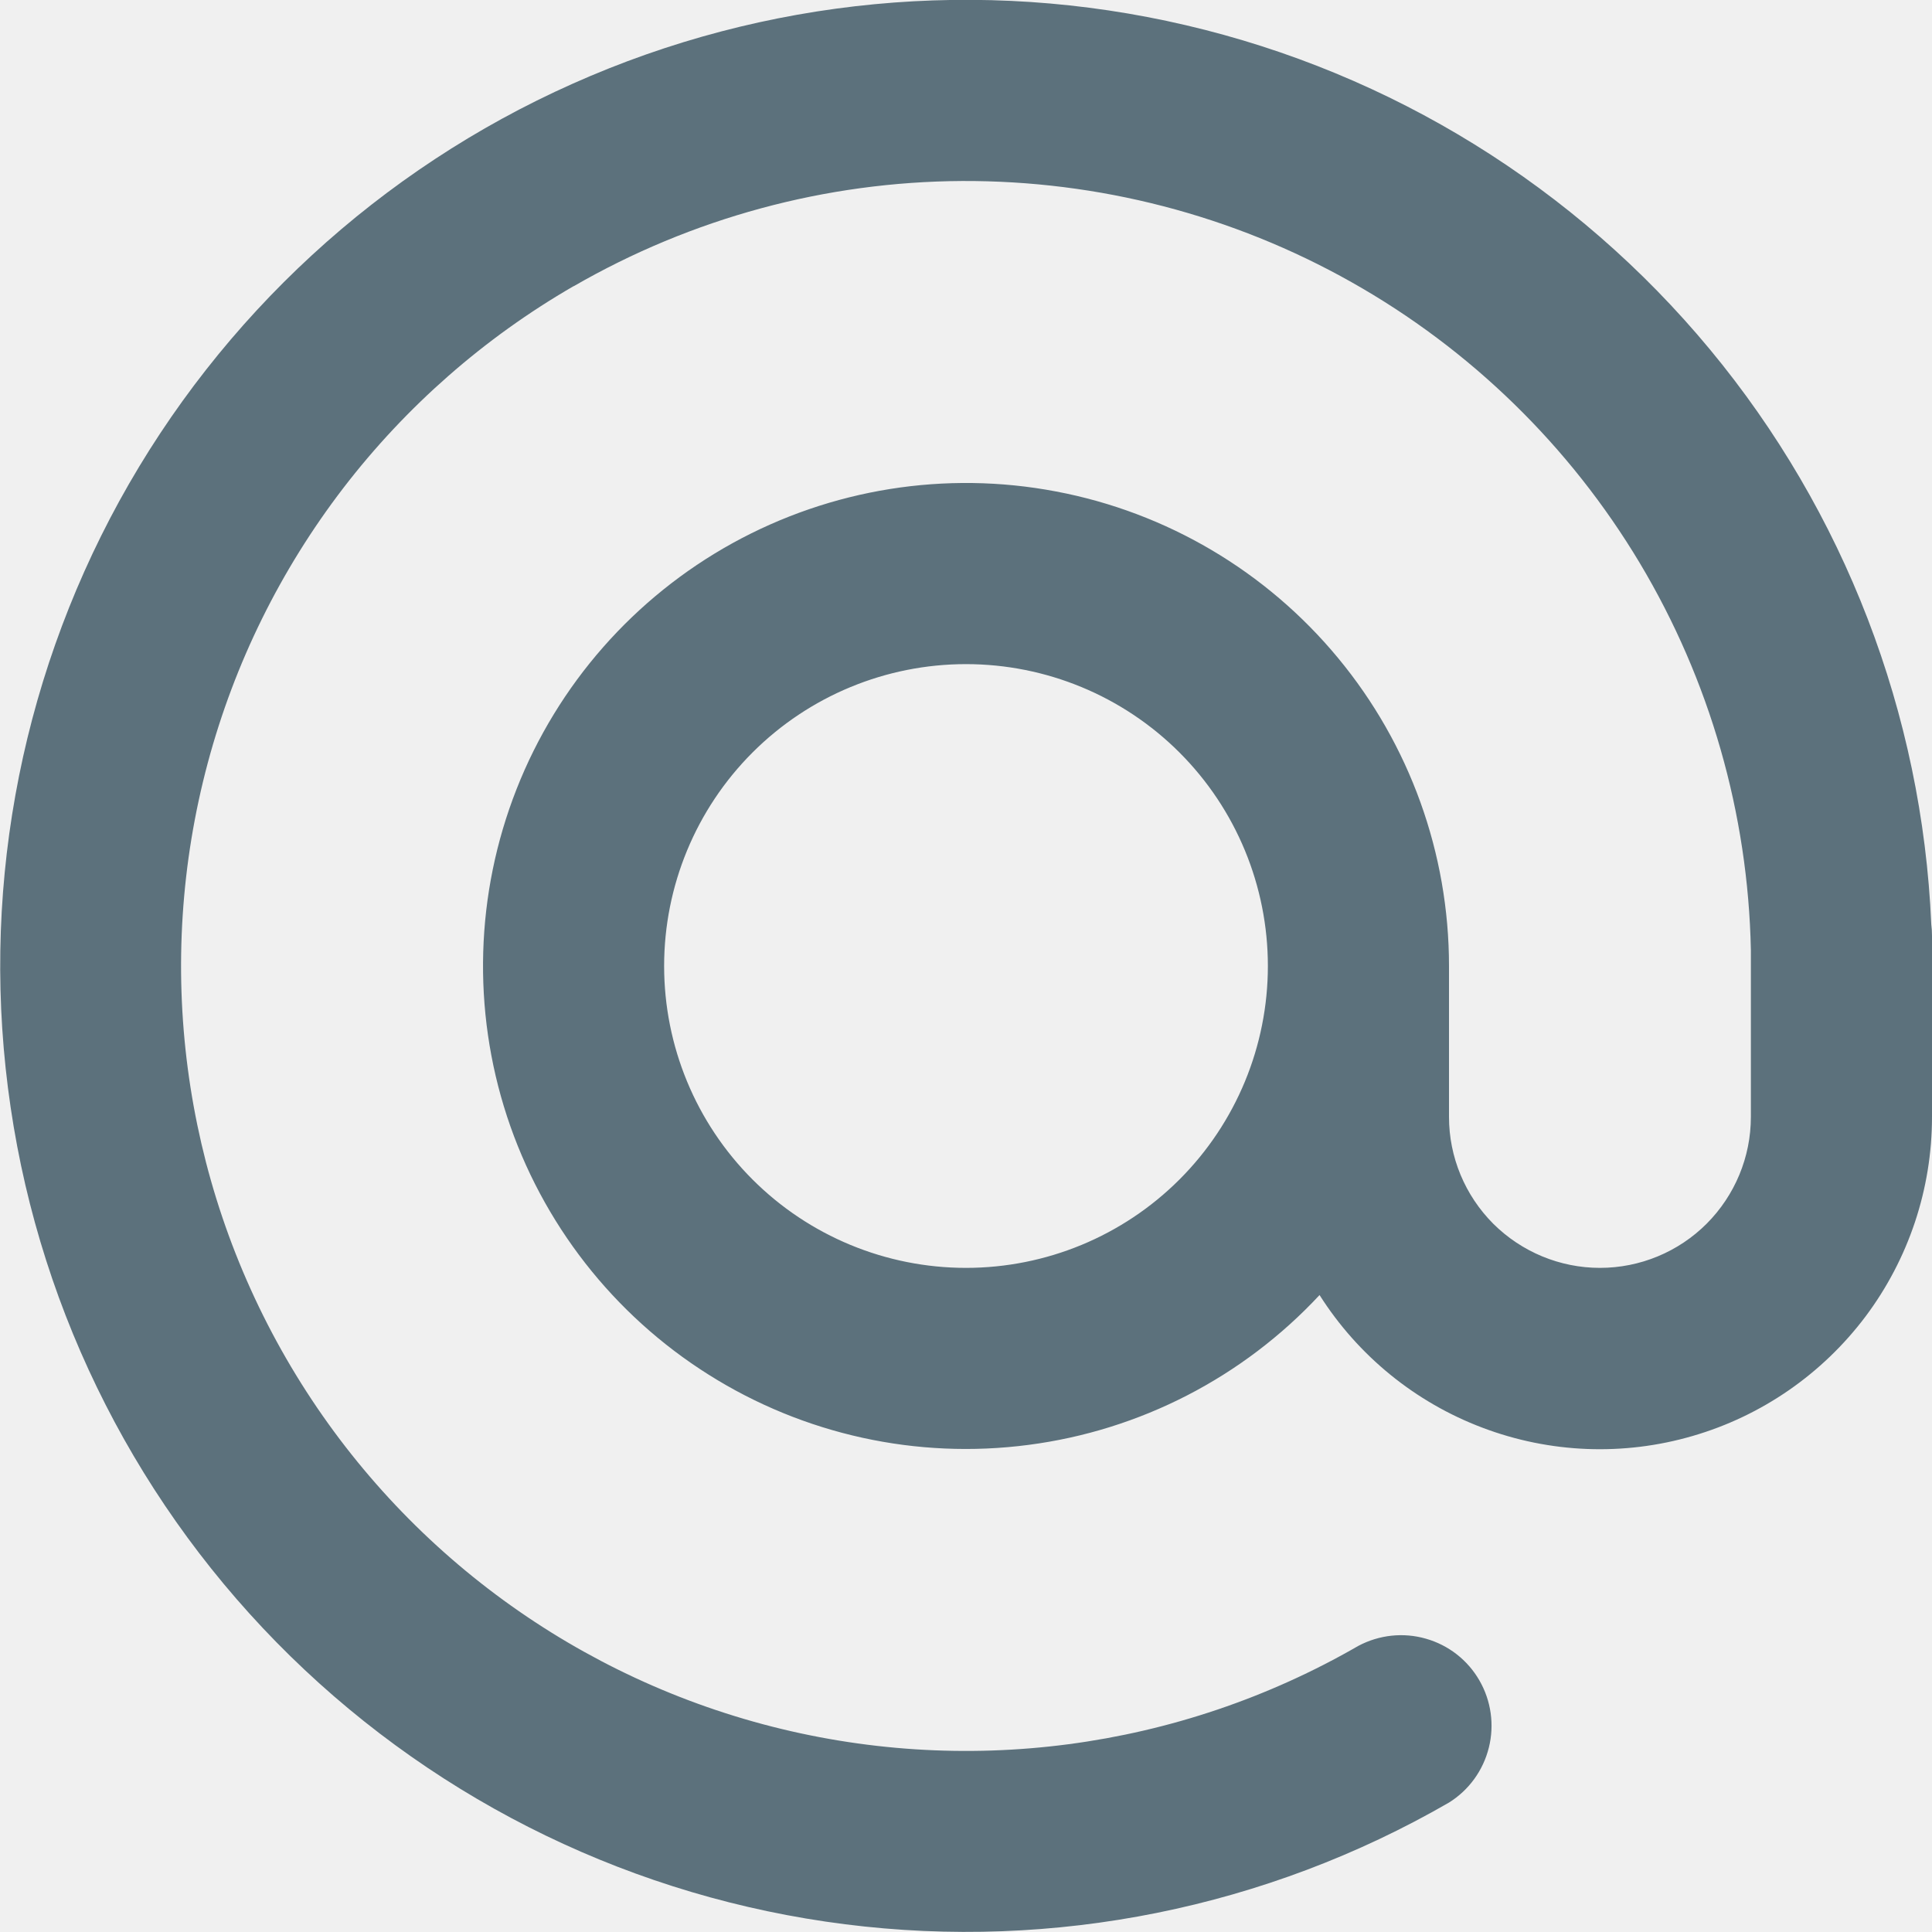
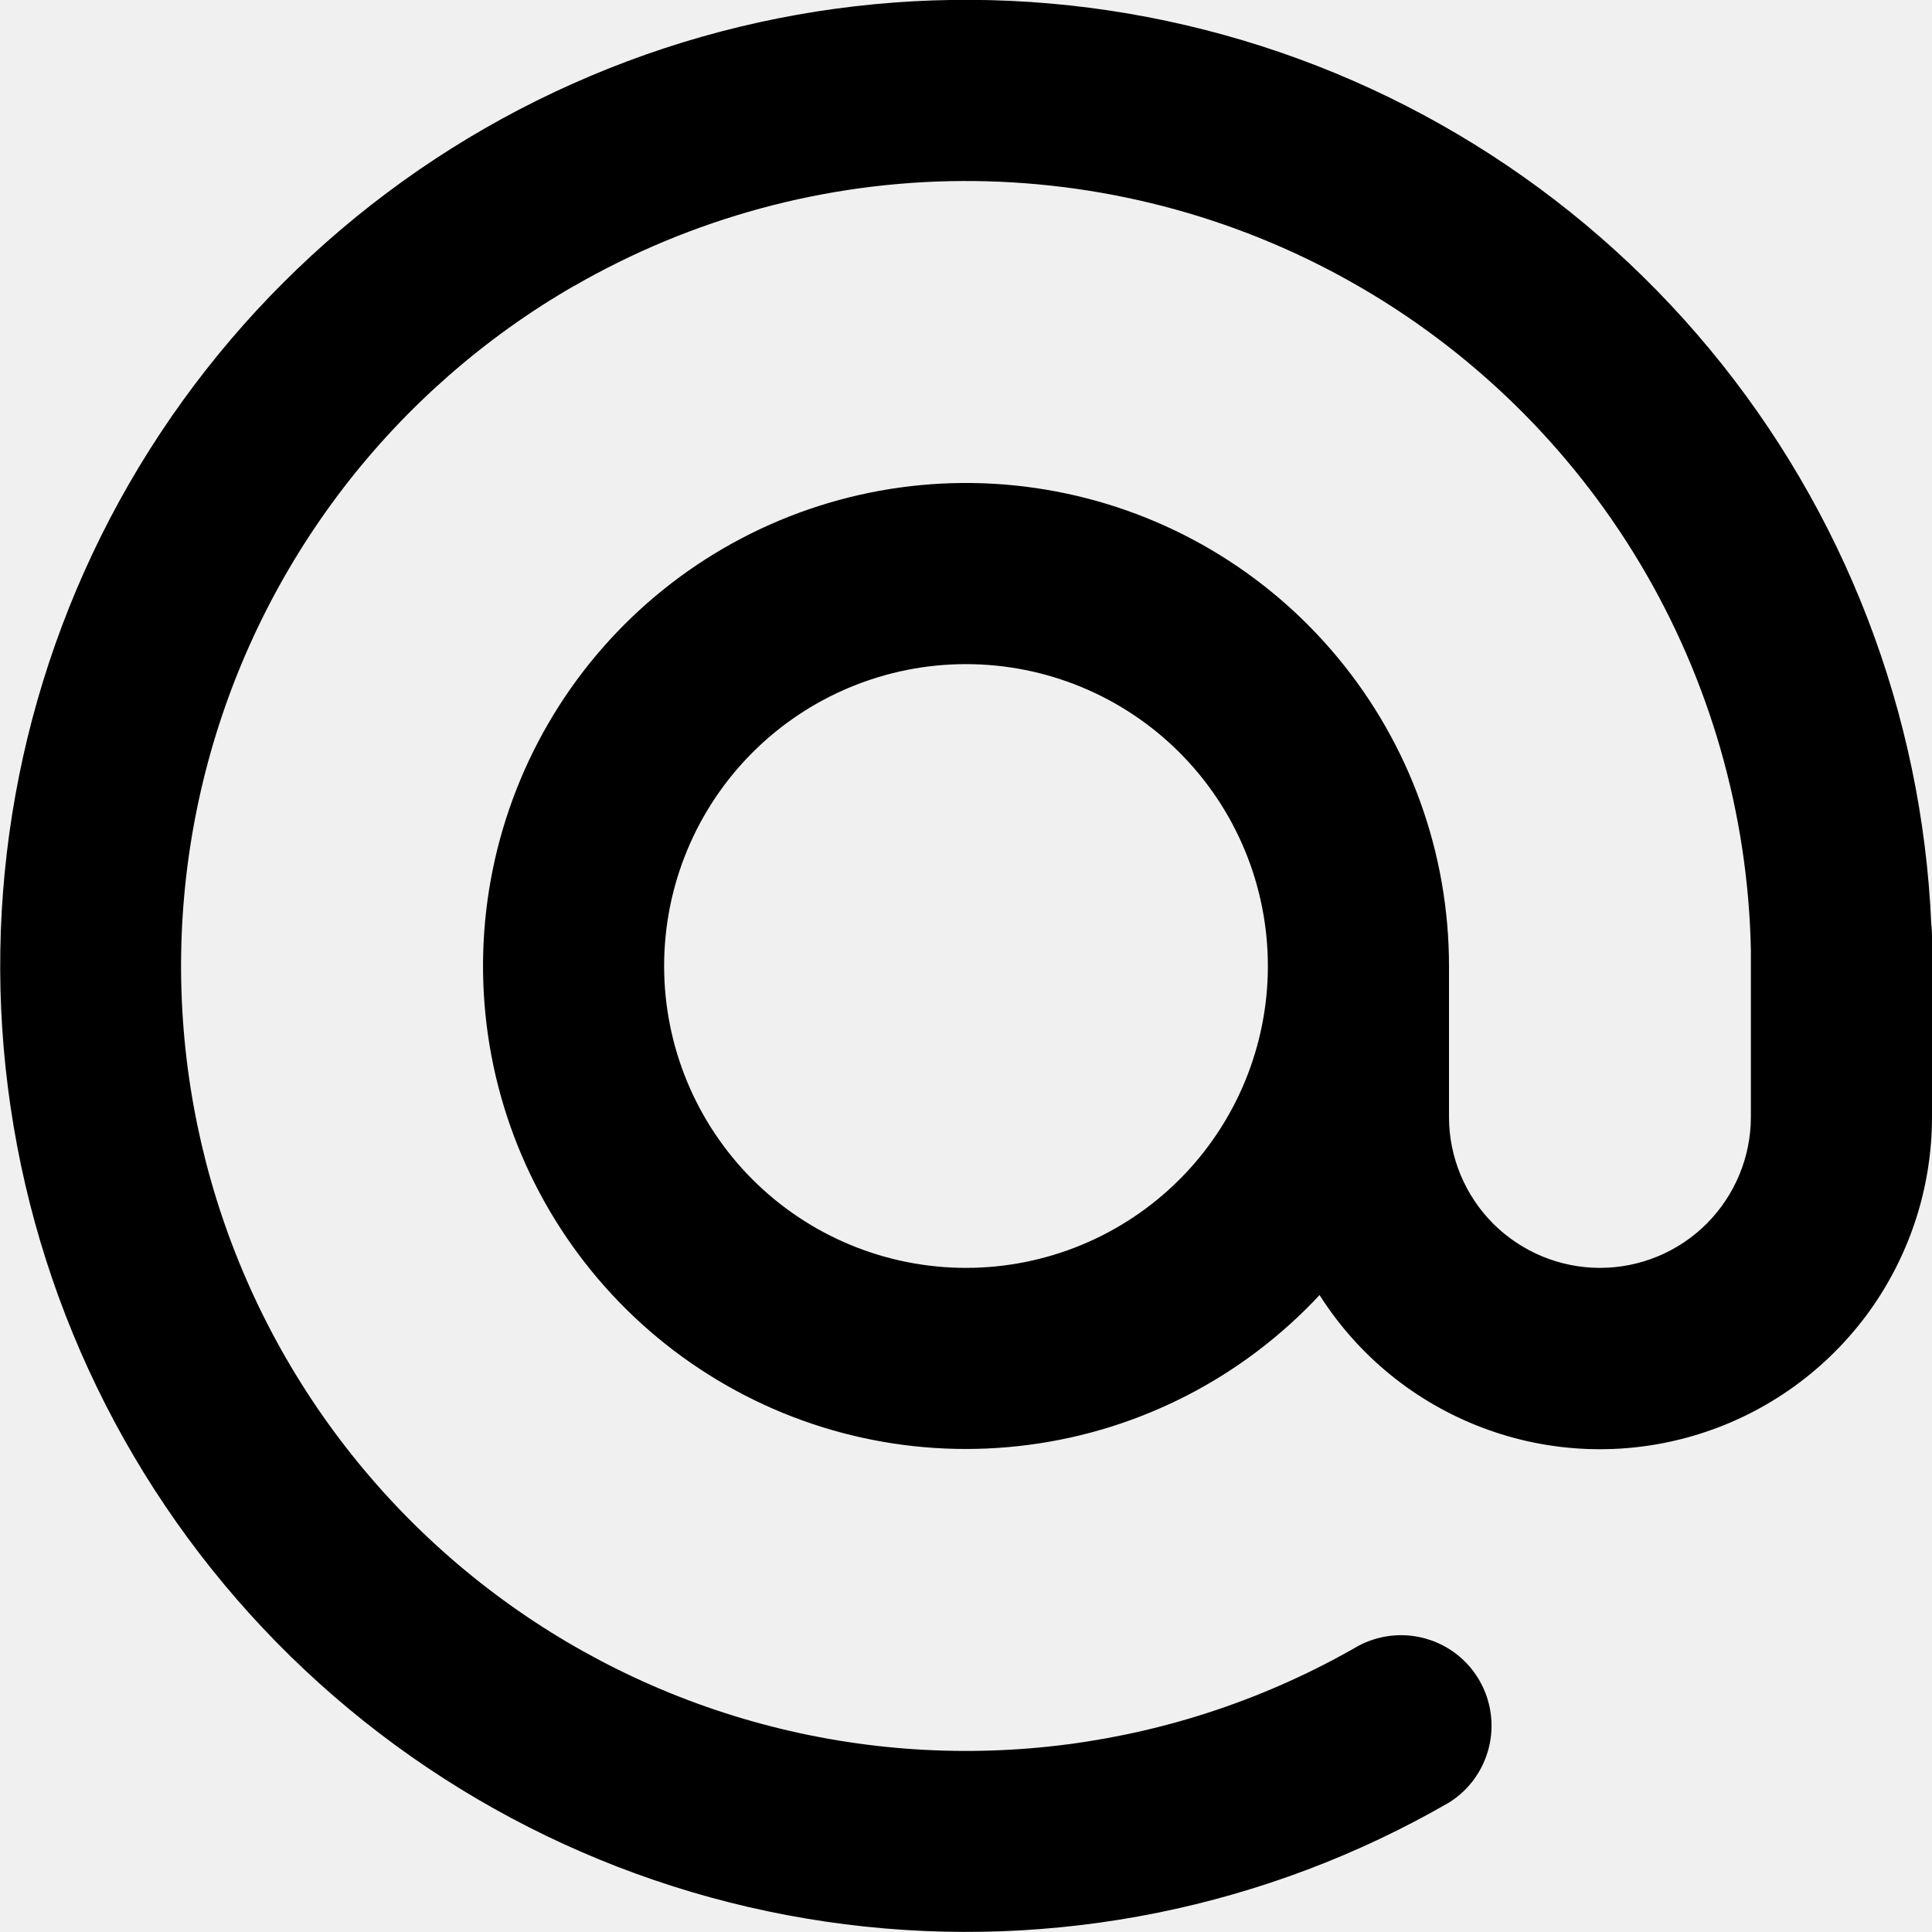
- <svg xmlns="http://www.w3.org/2000/svg" width="16" height="16" viewBox="0 0 16 16" fill="none">
-   <g clip-path="url(#clip0_2046_4538)">
-     <path fill-rule="evenodd" clip-rule="evenodd" d="M4.75 2.37C4.011 2.797 3.363 3.365 2.843 4.042C2.323 4.72 1.942 5.492 1.721 6.317C1.275 7.982 1.508 9.757 2.37 11.25C3.232 12.743 4.652 13.833 6.317 14.279C7.982 14.725 9.757 14.492 11.25 13.63C11.422 13.539 11.622 13.517 11.809 13.571C11.996 13.624 12.155 13.748 12.252 13.917C12.349 14.085 12.377 14.285 12.33 14.473C12.283 14.662 12.165 14.825 12 14.928C10.488 15.801 8.731 16.155 6.999 15.936C5.266 15.717 3.653 14.937 2.405 13.716C1.157 12.494 0.343 10.898 0.088 9.17C-0.168 7.442 0.149 5.679 0.989 4.148C1.83 2.618 3.148 1.404 4.743 0.693C6.338 -0.019 8.122 -0.189 9.822 0.209C11.523 0.606 13.046 1.549 14.161 2.894C15.275 4.238 15.919 5.91 15.994 7.655C15.998 7.686 16 7.718 16 7.75V7.854C16.001 7.917 16.001 7.981 16 8.044V9.25C16 9.846 15.807 10.425 15.45 10.902C15.092 11.378 14.59 11.726 14.018 11.892C13.446 12.059 12.835 12.035 12.278 11.824C11.721 11.614 11.247 11.228 10.928 10.725C10.293 11.407 9.441 11.846 8.517 11.966C7.593 12.087 6.656 11.881 5.868 11.384C5.08 10.888 4.49 10.132 4.199 9.246C3.909 8.361 3.937 7.402 4.278 6.535C4.619 5.668 5.252 4.948 6.067 4.498C6.883 4.048 7.83 3.896 8.745 4.07C9.661 4.243 10.487 4.731 11.081 5.449C11.675 6.166 12 7.068 12 8V9.25C12 9.582 12.132 9.899 12.366 10.134C12.601 10.368 12.919 10.5 13.25 10.5C13.582 10.5 13.9 10.368 14.134 10.134C14.368 9.899 14.5 9.582 14.5 9.25V7.867C14.477 6.737 14.16 5.633 13.58 4.663C13 3.694 12.178 2.892 11.193 2.337C10.209 1.782 9.097 1.494 7.967 1.499C6.837 1.505 5.728 1.806 4.75 2.371V2.37ZM10.5 8C10.5 7.337 10.237 6.701 9.768 6.232C9.299 5.763 8.663 5.5 8 5.5C7.337 5.5 6.701 5.763 6.232 6.232C5.763 6.701 5.5 7.337 5.5 8C5.5 8.663 5.763 9.299 6.232 9.768C6.701 10.237 7.337 10.5 8 10.5C8.663 10.5 9.299 10.237 9.768 9.768C10.237 9.299 10.5 8.663 10.5 8Z" fill="#5C717C" />
-   </g>
-   <defs>
-     <clipPath id="clip0_2046_4538">
-       <rect width="16" height="16" fill="white" />
-     </clipPath>
-   </defs>
+ <svg xmlns="http://www.w3.org/2000/svg" width="16" height="16" viewBox="0 0 16 16">
+   <path fill-rule="evenodd" clip-rule="evenodd" d="M4.75 2.37C4.011 2.797 3.363 3.365 2.843 4.042C2.323 4.72 1.942 5.492 1.721 6.317C1.275 7.982 1.508 9.757 2.37 11.25C3.232 12.743 4.652 13.833 6.317 14.279C7.982 14.725 9.757 14.492 11.25 13.63C11.422 13.539 11.622 13.517 11.809 13.571C11.996 13.624 12.155 13.748 12.252 13.917C12.349 14.085 12.377 14.285 12.33 14.473C12.283 14.662 12.165 14.825 12 14.928C10.488 15.801 8.731 16.155 6.999 15.936C5.266 15.717 3.653 14.937 2.405 13.716C1.157 12.494 0.343 10.898 0.088 9.17C-0.168 7.442 0.149 5.679 0.989 4.148C1.83 2.618 3.148 1.404 4.743 0.693C6.338 -0.019 8.122 -0.189 9.822 0.209C11.523 0.606 13.046 1.549 14.161 2.894C15.275 4.238 15.919 5.91 15.994 7.655C15.998 7.686 16 7.718 16 7.75V7.854C16.001 7.917 16.001 7.981 16 8.044V9.25C16 9.846 15.807 10.425 15.45 10.902C15.092 11.378 14.59 11.726 14.018 11.892C13.446 12.059 12.835 12.035 12.278 11.824C11.721 11.614 11.247 11.228 10.928 10.725C10.293 11.407 9.441 11.846 8.517 11.966C7.593 12.087 6.656 11.881 5.868 11.384C5.08 10.888 4.49 10.132 4.199 9.246C3.909 8.361 3.937 7.402 4.278 6.535C4.619 5.668 5.252 4.948 6.067 4.498C6.883 4.048 7.83 3.896 8.745 4.07C9.661 4.243 10.487 4.731 11.081 5.449C11.675 6.166 12 7.068 12 8V9.25C12 9.582 12.132 9.899 12.366 10.134C12.601 10.368 12.919 10.5 13.25 10.5C13.582 10.5 13.9 10.368 14.134 10.134C14.368 9.899 14.5 9.582 14.5 9.25V7.867C14.477 6.737 14.16 5.633 13.58 4.663C13 3.694 12.178 2.892 11.193 2.337C10.209 1.782 9.097 1.494 7.967 1.499C6.837 1.505 5.728 1.806 4.75 2.371V2.37ZM10.5 8C10.5 7.337 10.237 6.701 9.768 6.232C9.299 5.763 8.663 5.5 8 5.5C7.337 5.5 6.701 5.763 6.232 6.232C5.763 6.701 5.5 7.337 5.5 8C5.5 8.663 5.763 9.299 6.232 9.768C6.701 10.237 7.337 10.5 8 10.5C8.663 10.5 9.299 10.237 9.768 9.768C10.237 9.299 10.5 8.663 10.5 8Z" />
</svg>
